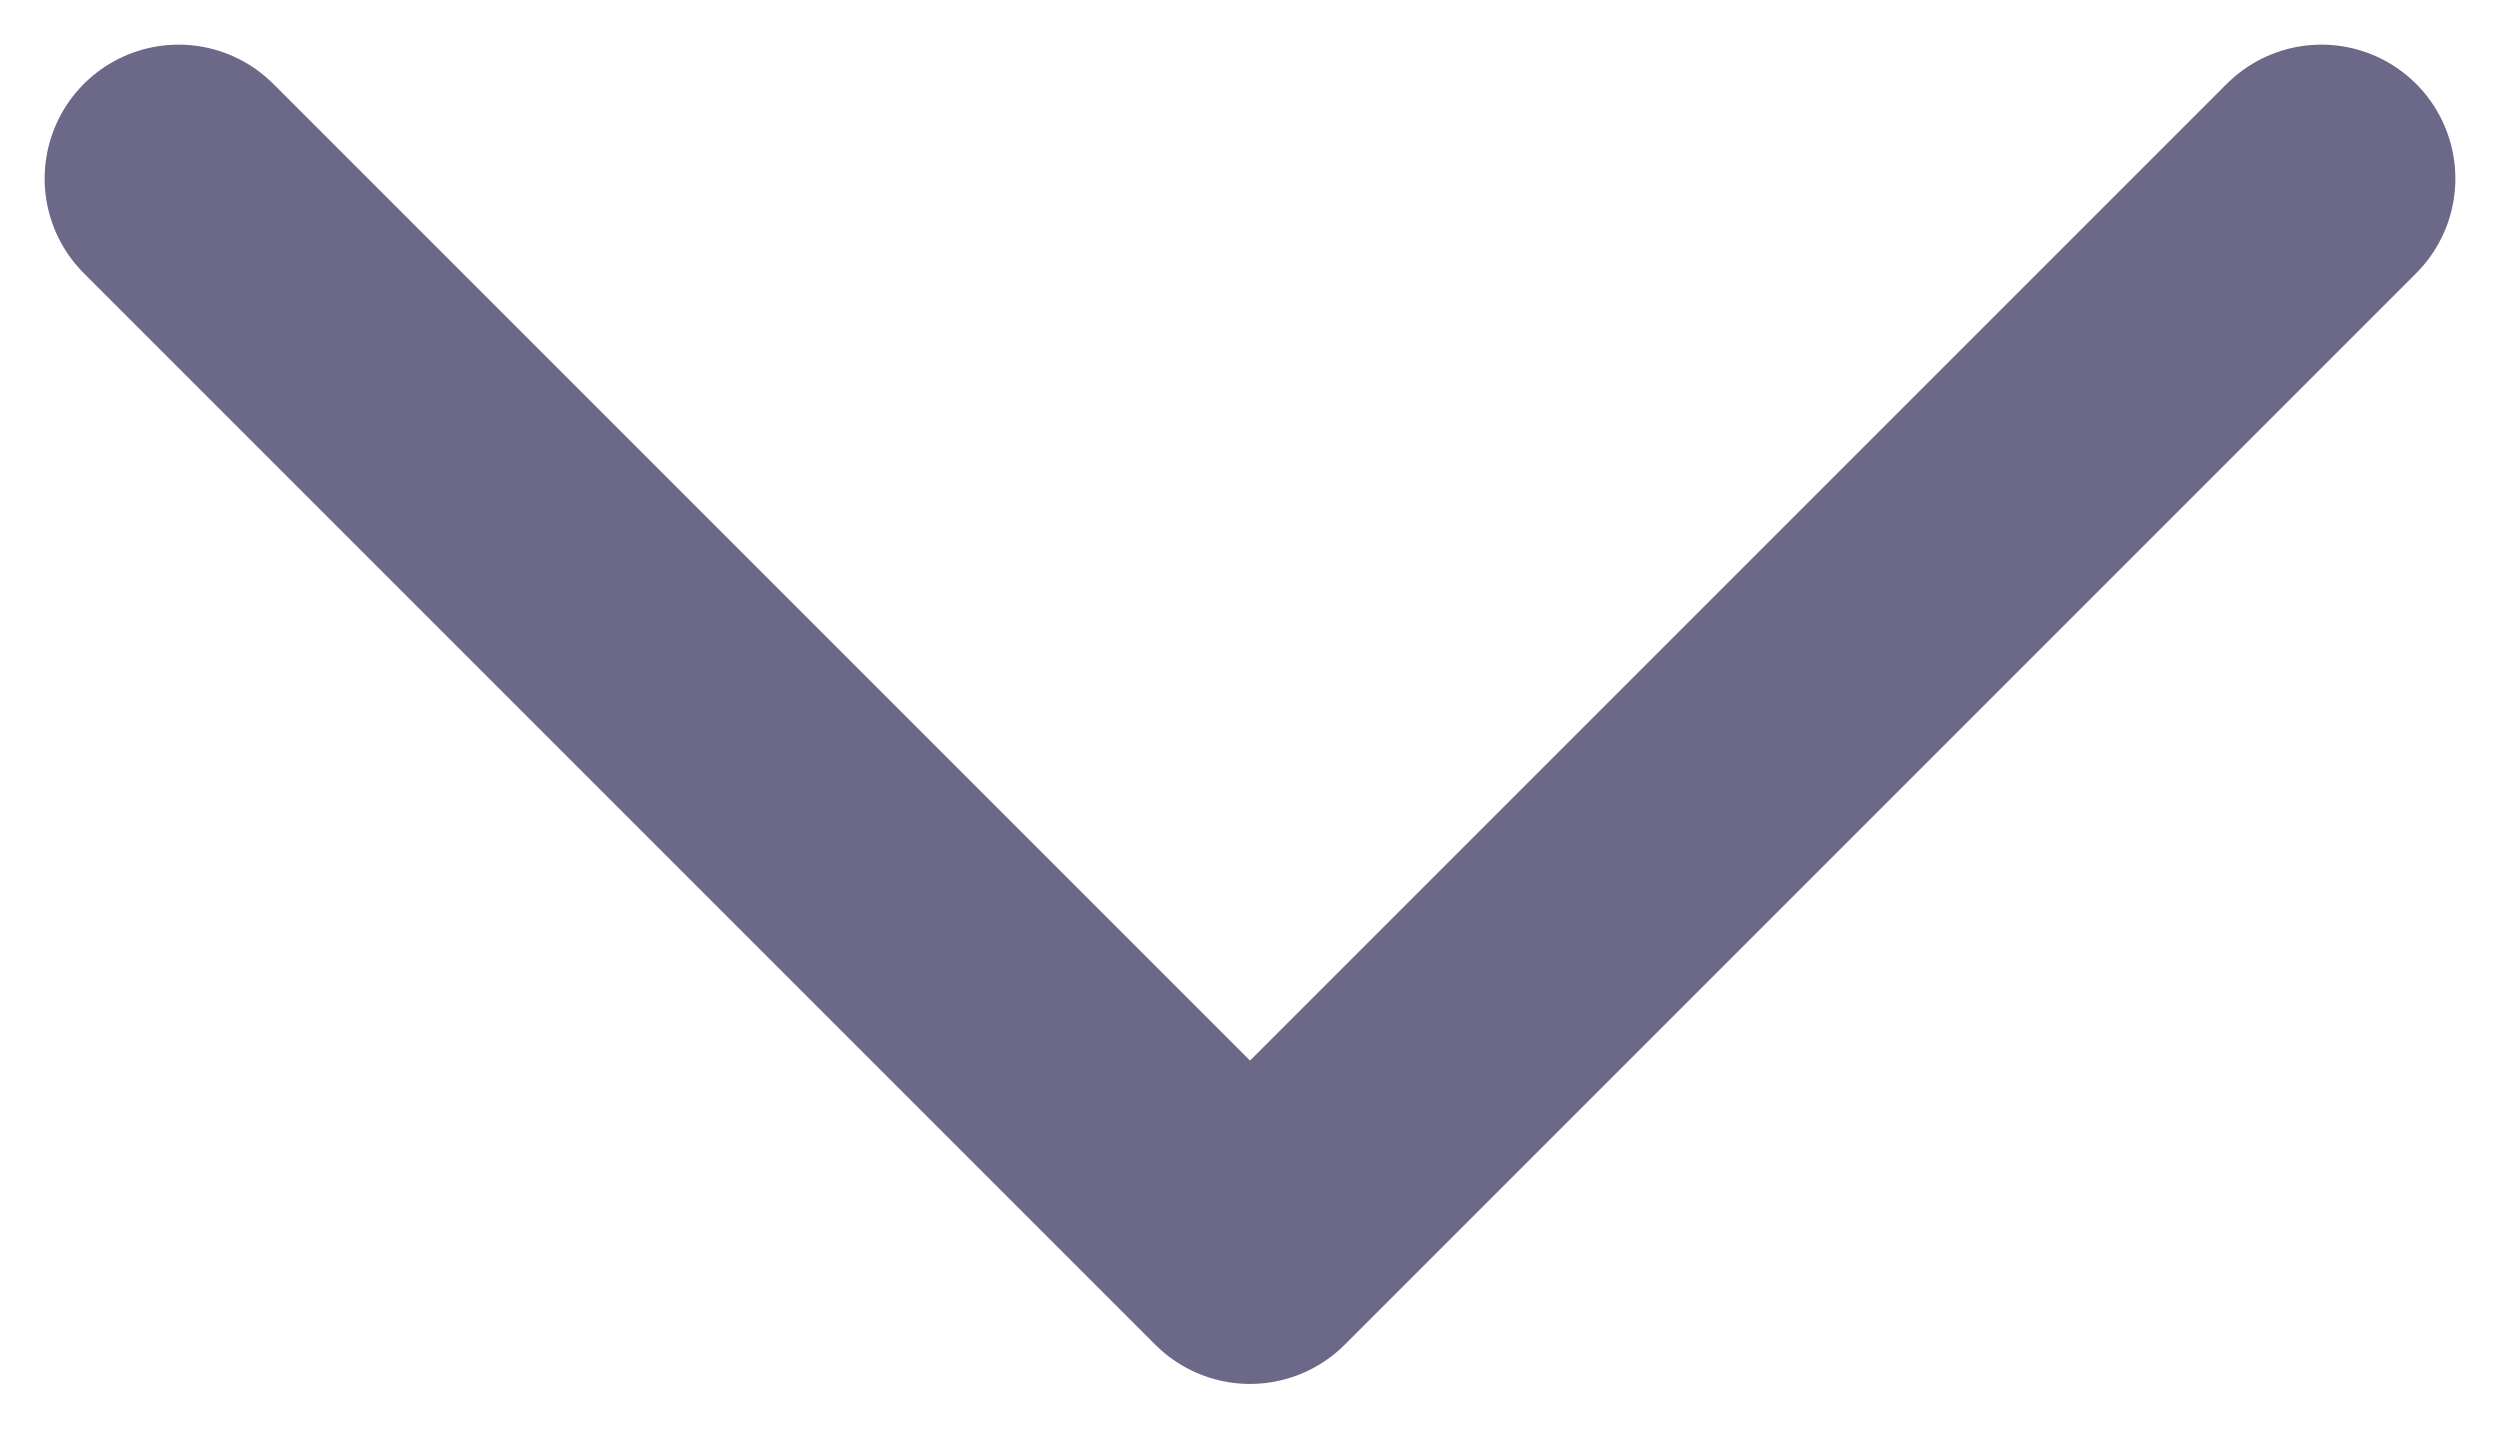
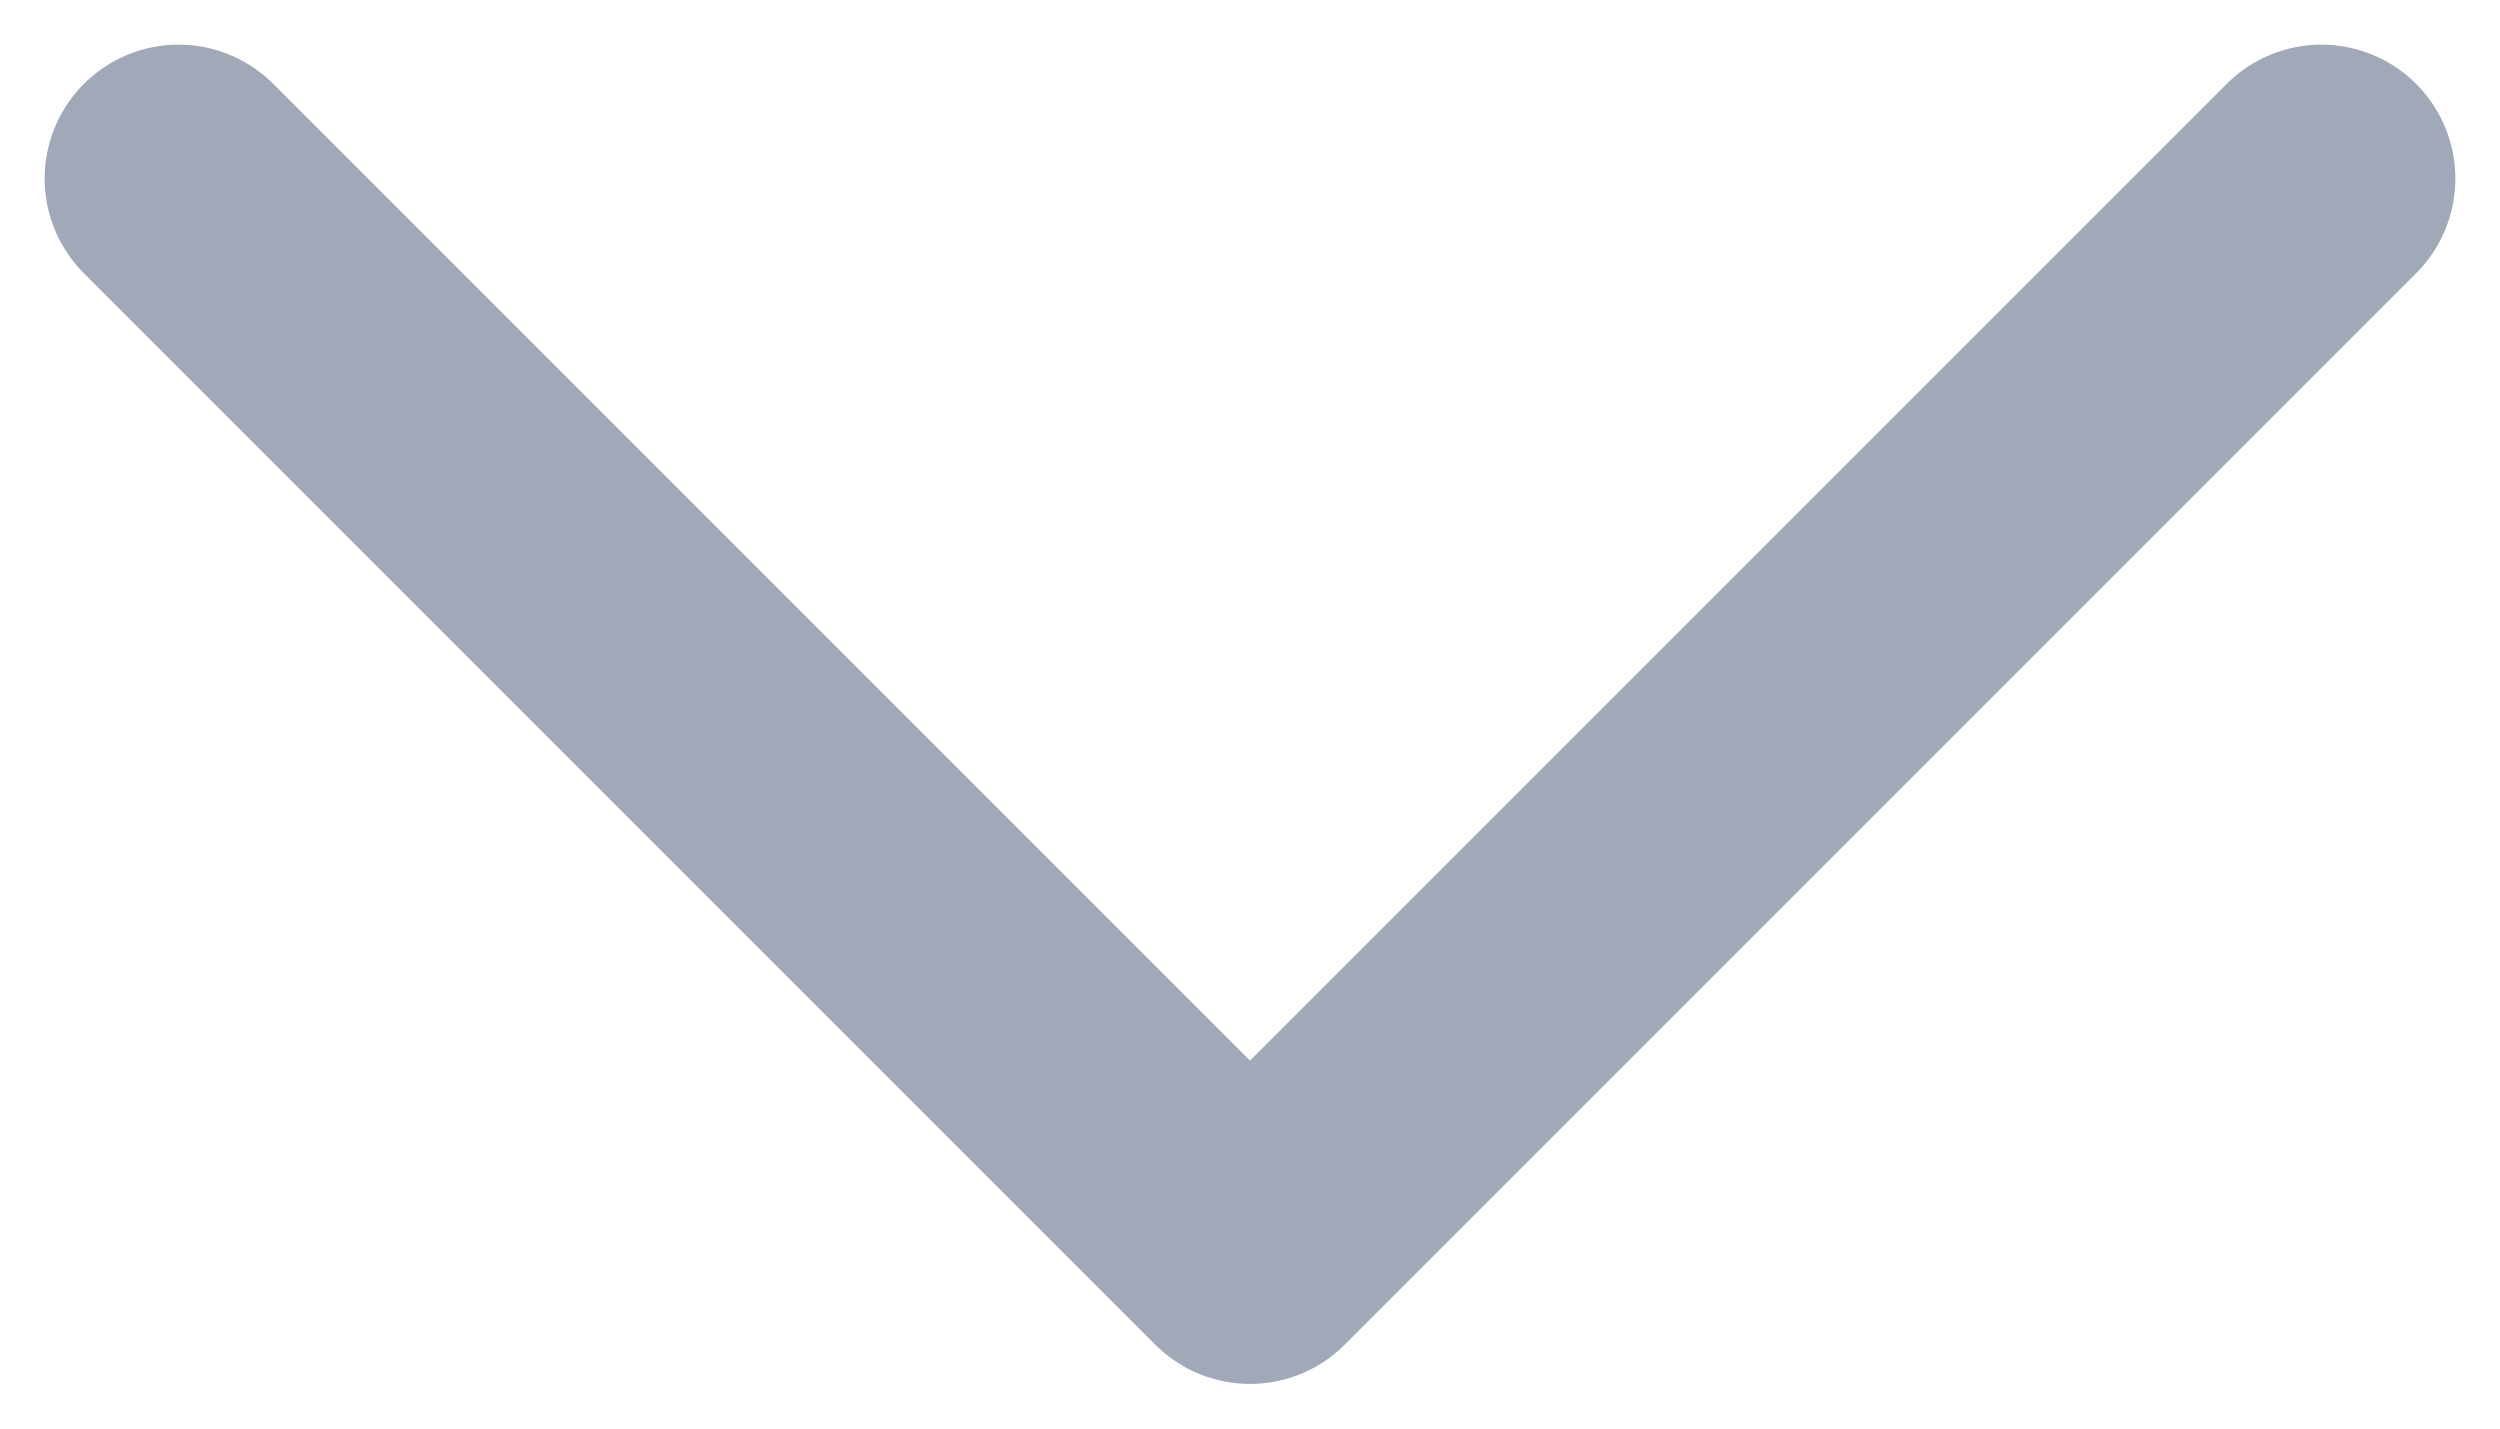
<svg xmlns="http://www.w3.org/2000/svg" width="14" height="8" viewBox="0 0 14 8" fill="none">
-   <path d="M1 1L7 7L13 1" stroke="#6B6888" stroke-width="1.5" stroke-linecap="round" stroke-linejoin="round" />
+   <path d="M1 1L7 7L13 1" stroke="#A1A9B9" stroke-width="1.5" stroke-linecap="round" stroke-linejoin="round" />
</svg>
